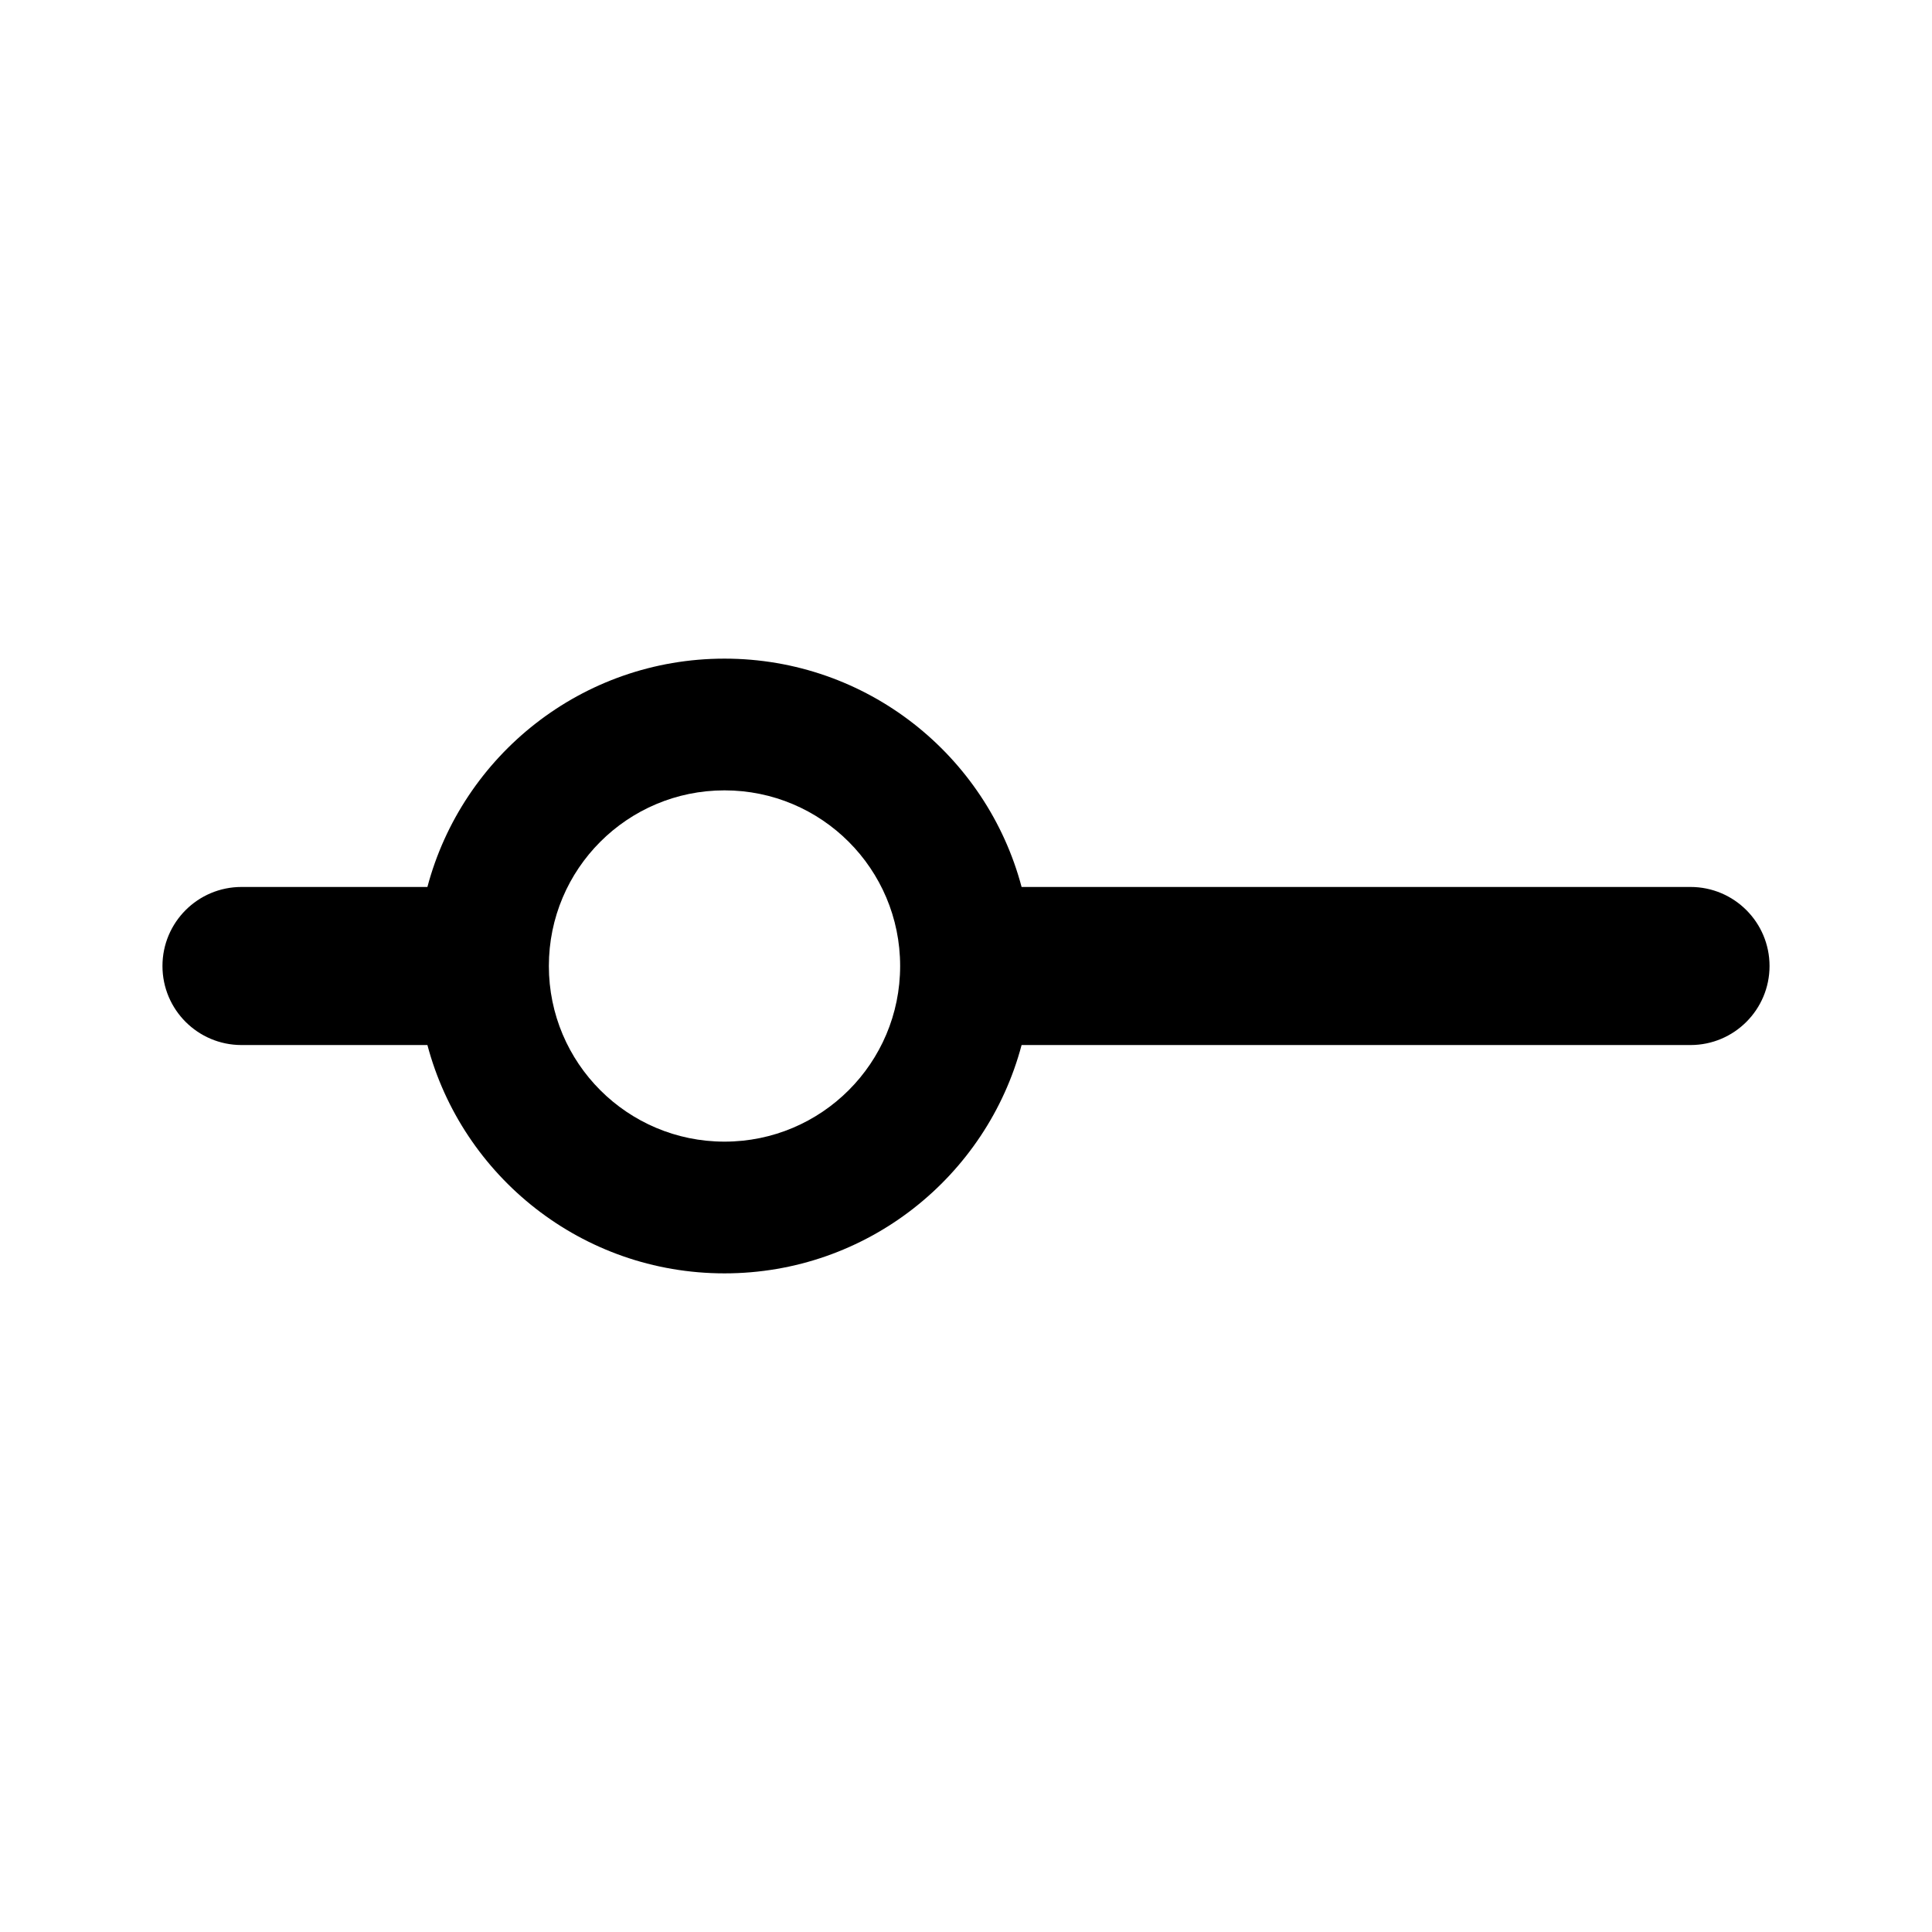
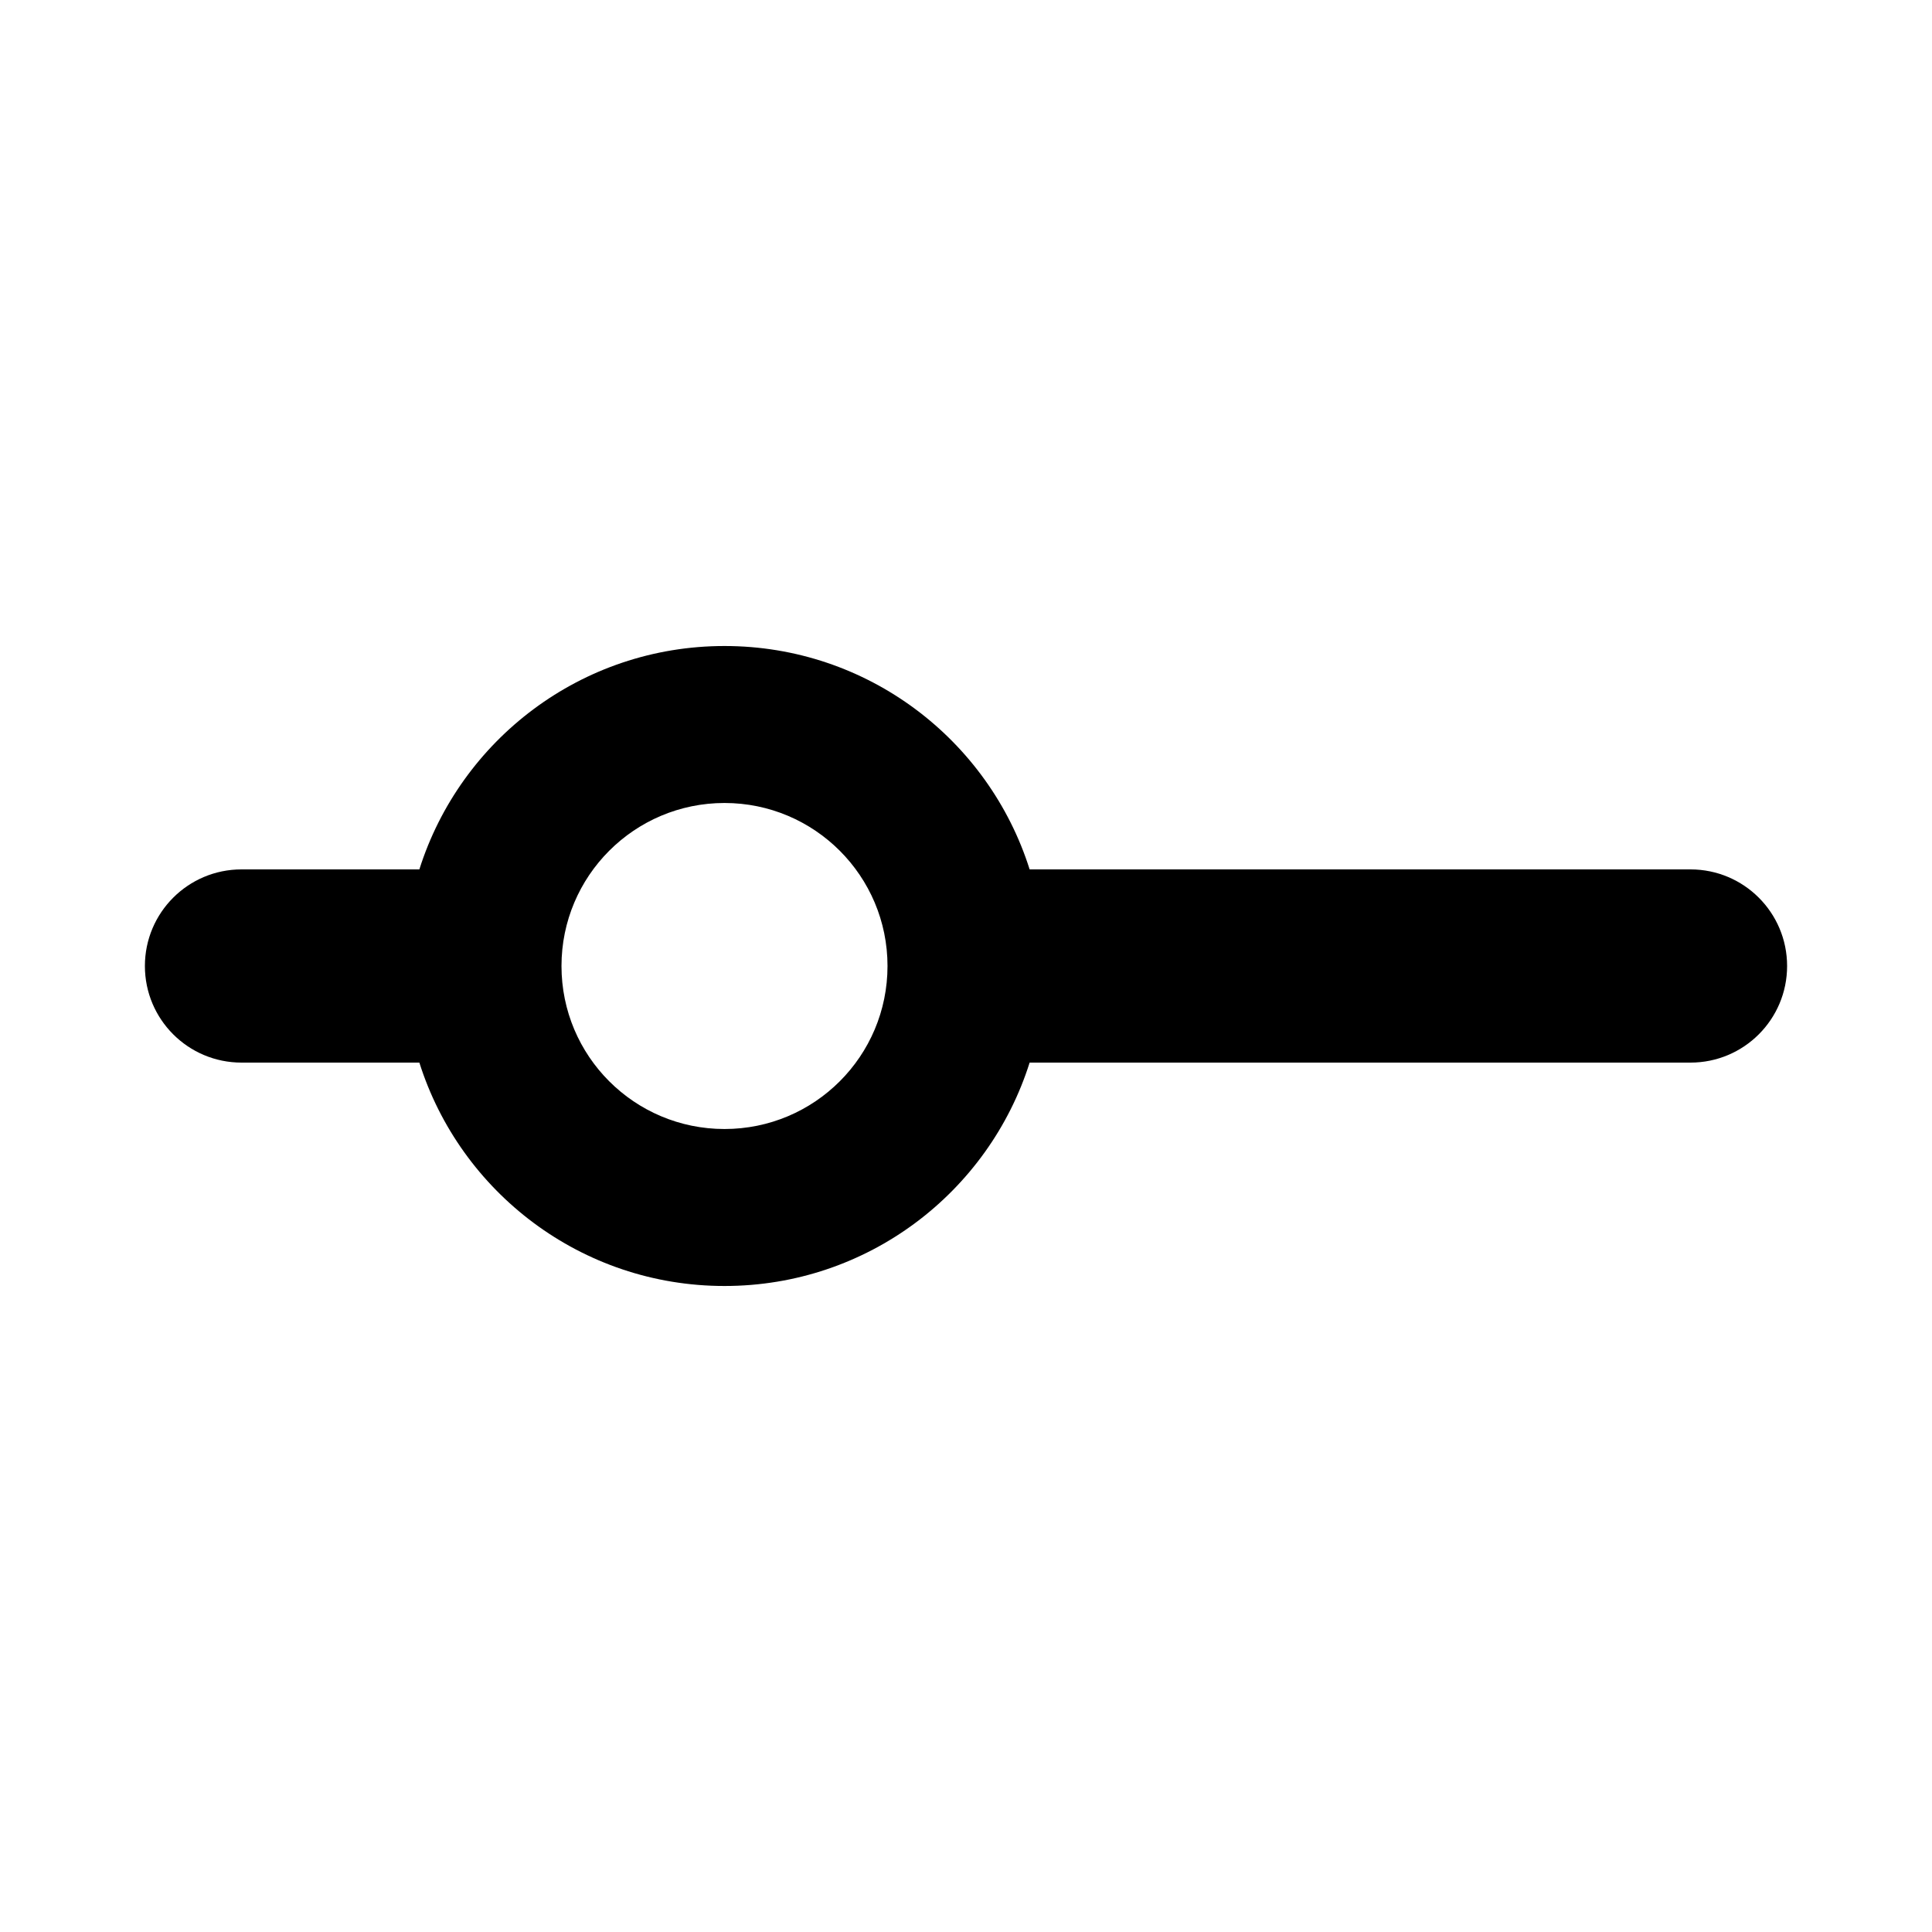
- <svg xmlns="http://www.w3.org/2000/svg" width="22" height="22" viewBox="0 0 22 22">
-   <path fill-rule="evenodd" clip-rule="evenodd" d="M4.867 11.9H2.75C2.253 11.9 1.85 11.497 1.85 11C1.85 10.503 2.253 10.1 2.75 10.1H4.867C5.264 8.603 6.628 7.5 8.25 7.5C9.872 7.5 11.236 8.603 11.633 10.1H19.25C19.747 10.1 20.15 10.503 20.15 11C20.15 11.497 19.747 11.9 19.25 11.9H11.633C11.236 13.397 9.872 14.5 8.25 14.5C6.628 14.5 5.264 13.397 4.867 11.9ZM6.25 11C6.25 9.895 7.145 9 8.25 9C9.355 9 10.25 9.895 10.25 11C10.25 12.105 9.355 13 8.25 13C7.145 13 6.25 12.105 6.25 11Z" />
+ <svg xmlns="http://www.w3.org/2000/svg" width="16" height="16" viewBox="0 0 16 16">
+   <path fill-rule="evenodd" clip-rule="evenodd" d="M3.473 8.8H2C1.558 8.8 1.2 8.442 1.2 8C1.2 7.558 1.558 7.2 2 7.2H3.473C3.812 6.127 4.815 5.35 6 5.35C7.185 5.35 8.188 6.127 8.527 7.2H14C14.442 7.2 14.8 7.558 14.8 8C14.8 8.442 14.442 8.8 14 8.8H8.527C8.188 9.873 7.185 10.65 6 10.65C4.815 10.65 3.812 9.873 3.473 8.8ZM4.65 8C4.65 7.255 5.254 6.65 6 6.65C6.746 6.65 7.35 7.255 7.35 8C7.35 8.746 6.746 9.35 6 9.35C5.254 9.35 4.65 8.746 4.65 8Z" />
</svg>
